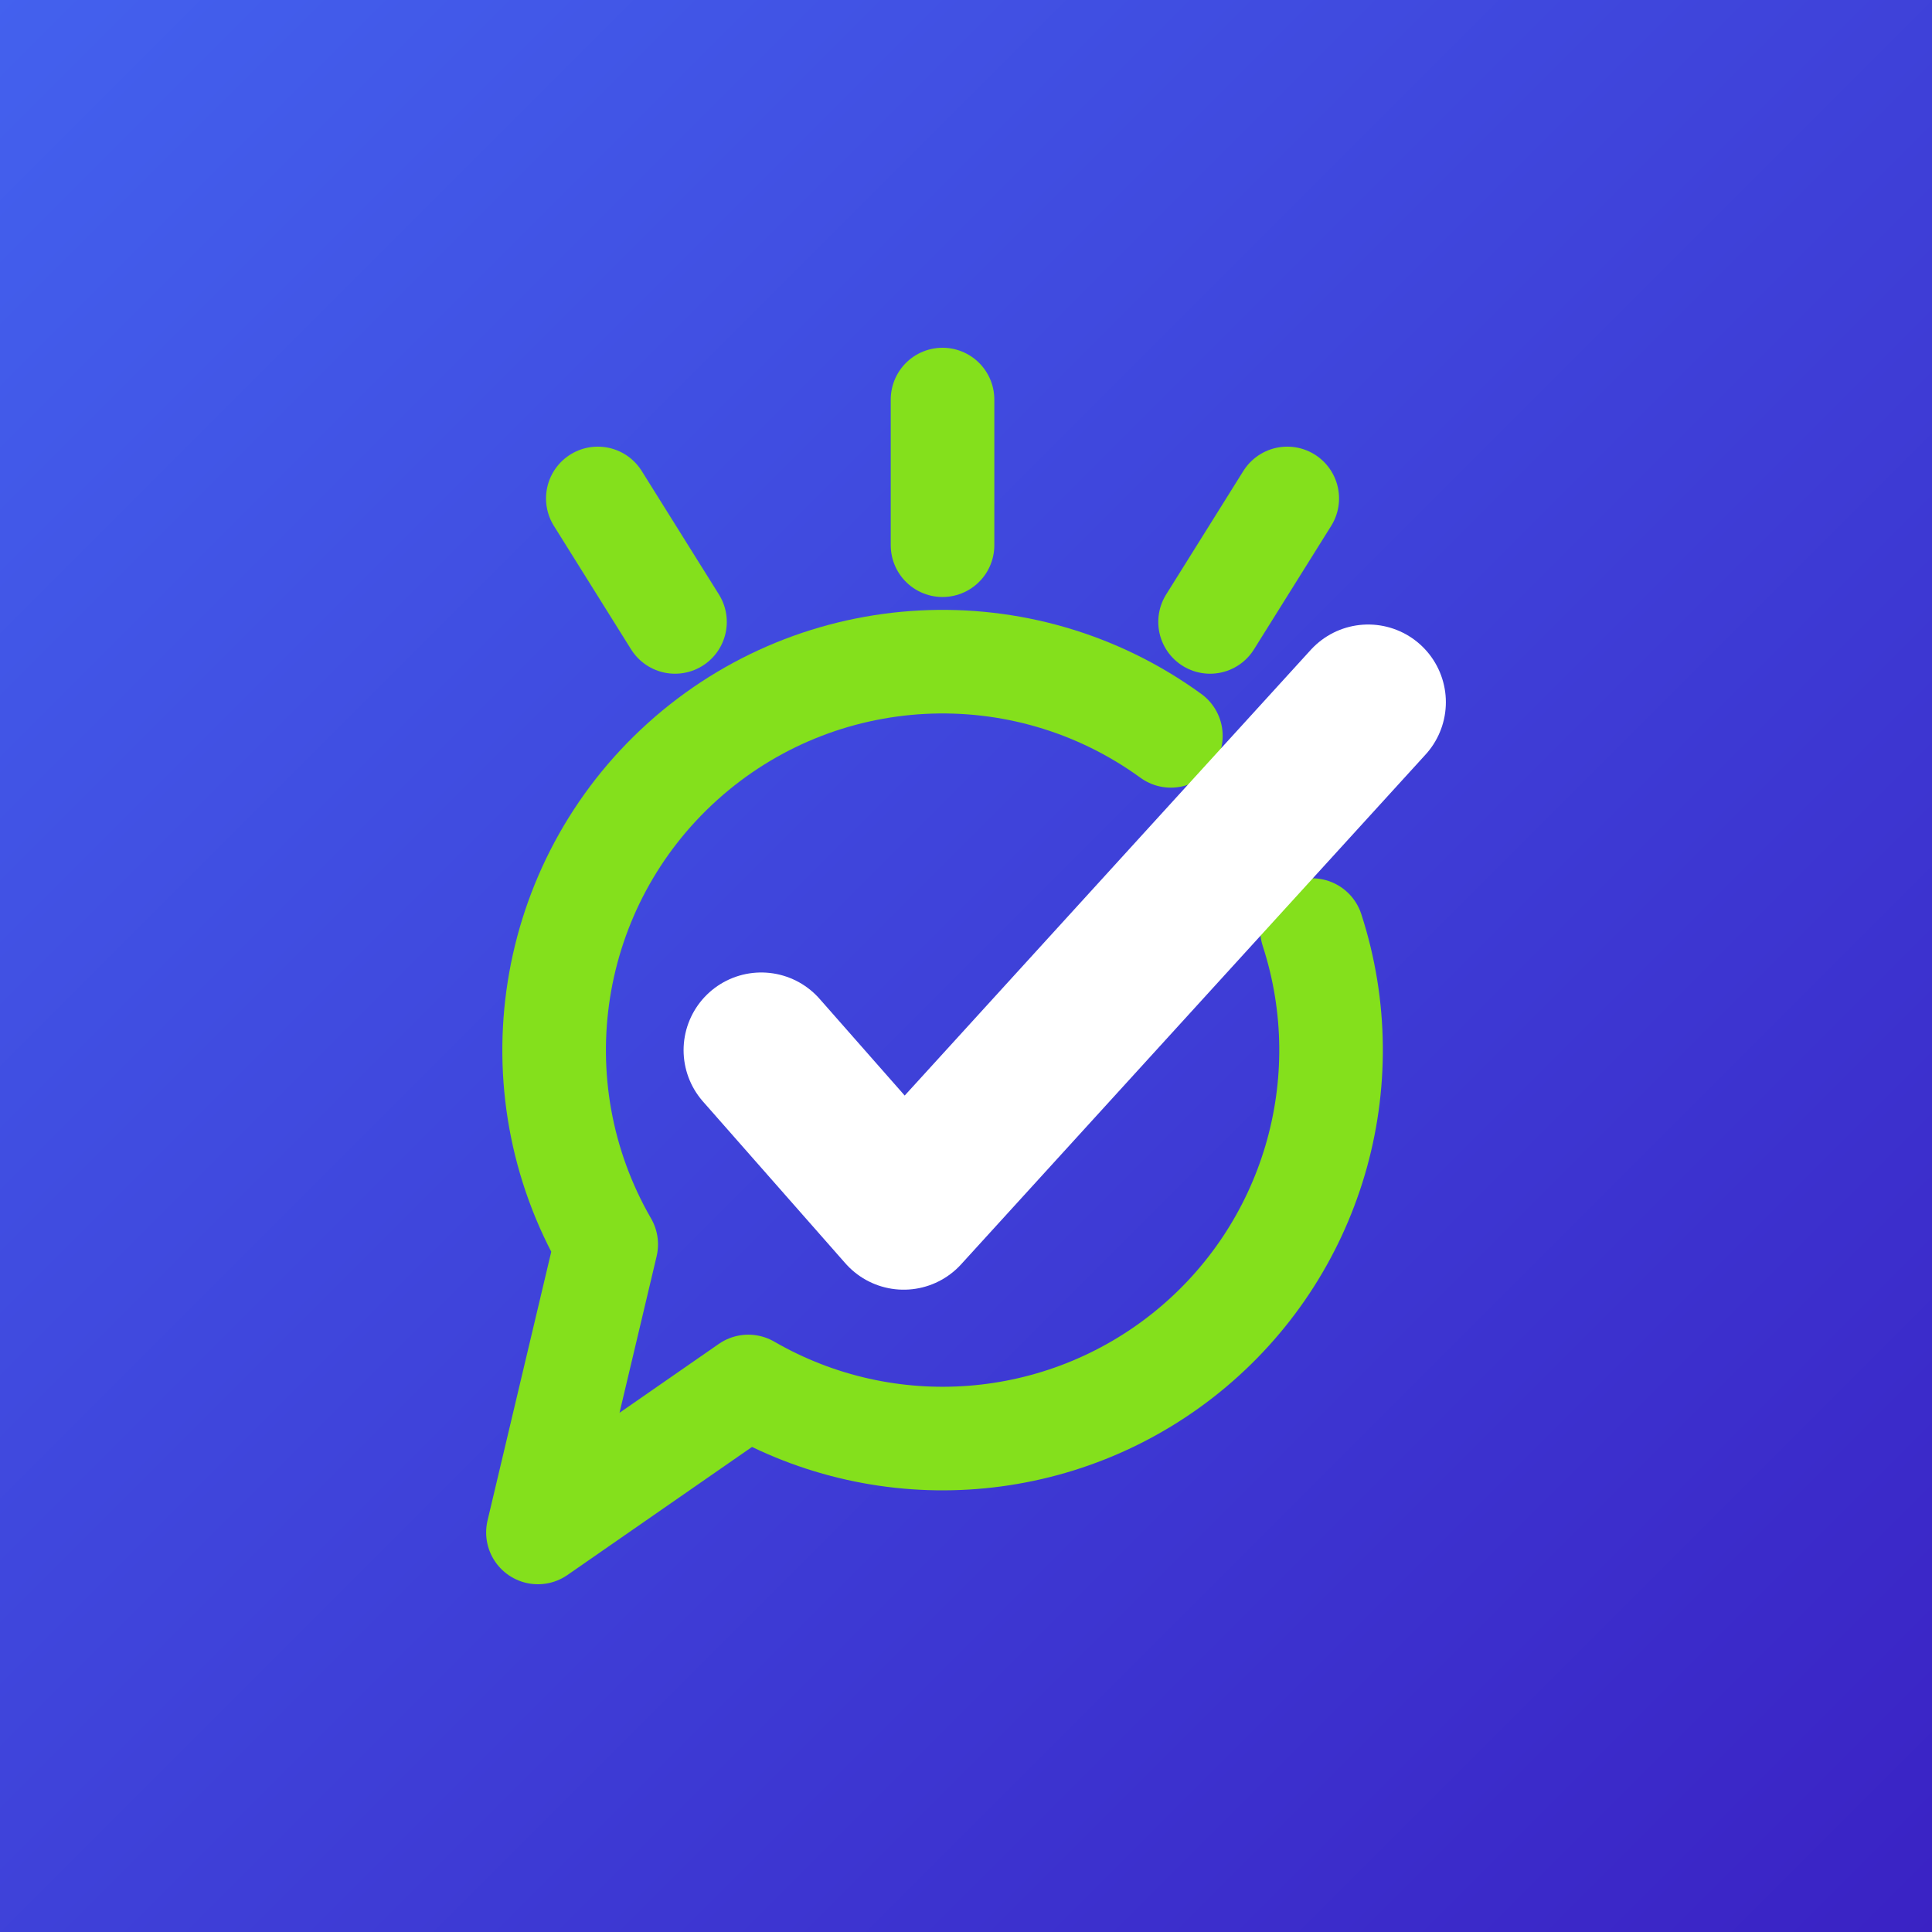
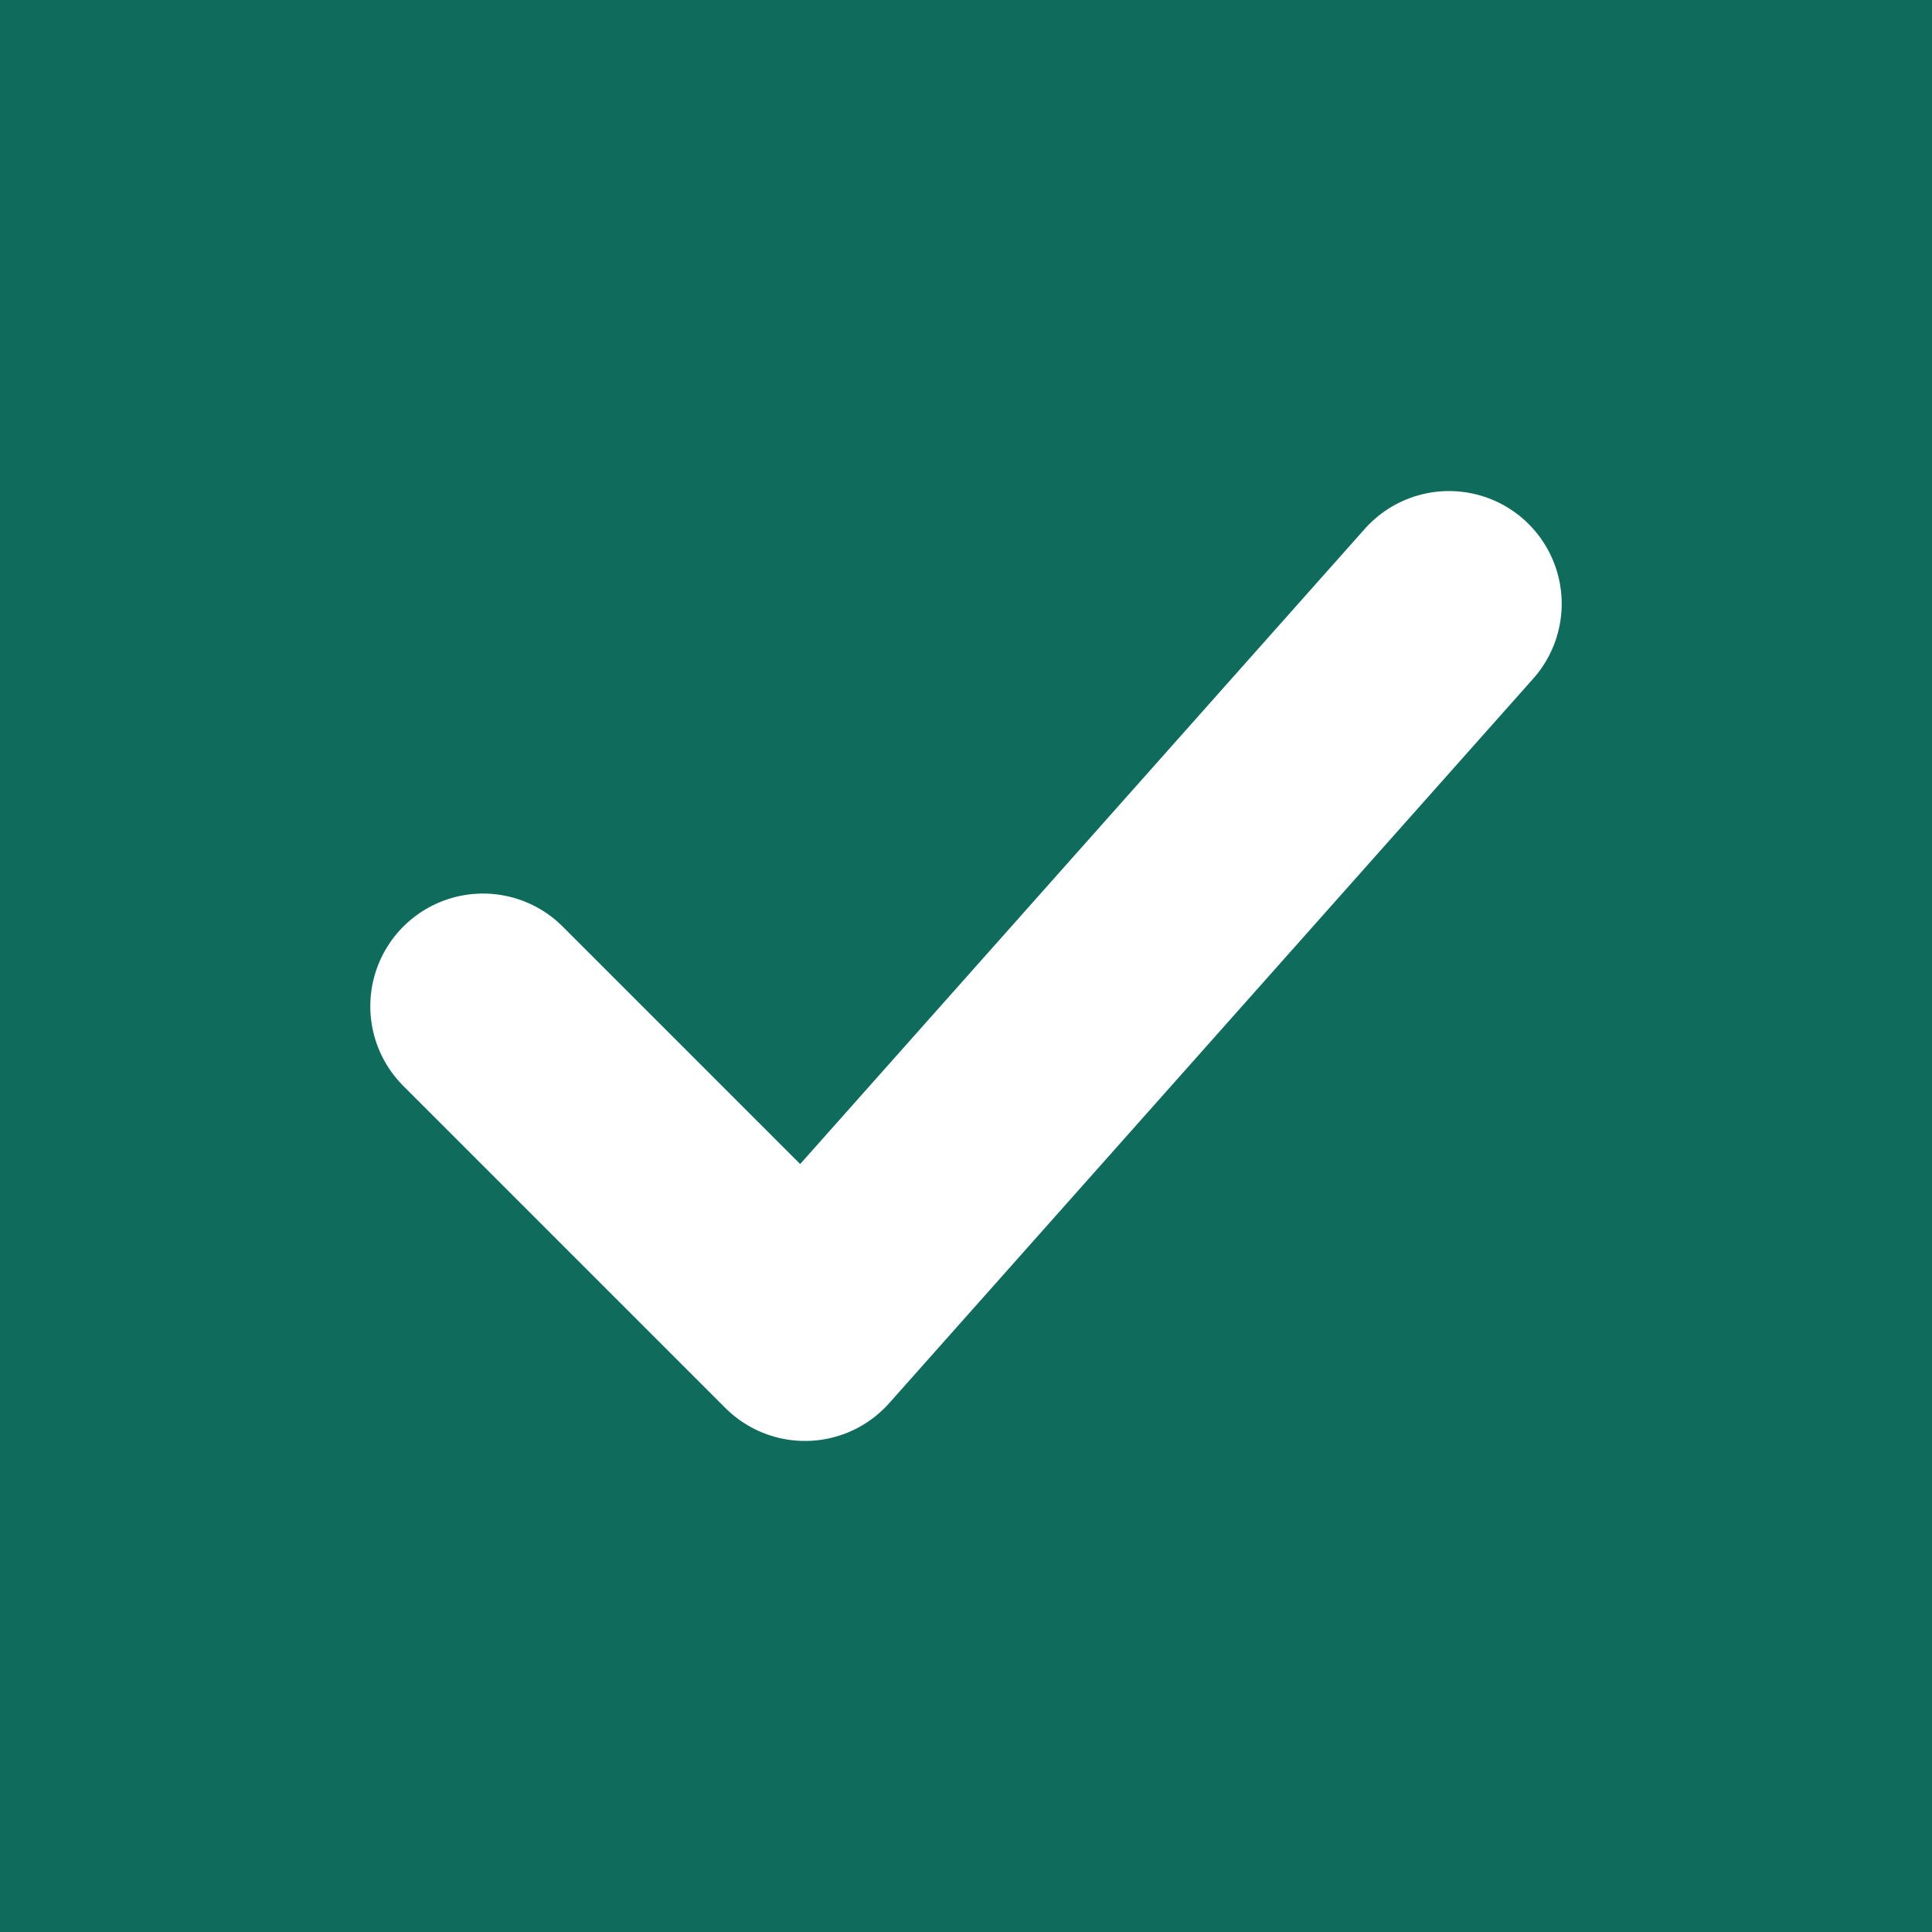
<svg xmlns="http://www.w3.org/2000/svg" viewBox="0 0 1024 1024">
-   <defs>
-     <linearGradient id="bg" x1="0" y1="0" x2="1" y2="1">
-       <stop offset="0" stop-color="#4361EE" />
-       <stop offset="1" stop-color="#3A22C4" />
-     </linearGradient>
-   </defs>
-   <rect width="1024" height="1024" fill="url(#bg)" />
-   <g transform="translate(512.0 512.0) scale(0.8578) translate(-526.5 -508.0)" fill="none" stroke-linecap="round" stroke-linejoin="round">
-     <g stroke="#84E01C" stroke-width="64">
-       <path d="M653.1,365.8 A240 240 0 0 0 304.2,680.0 L262.0,858.0 L392.0,767.8 A240 240 0 0 0 740.3,485.8" />
-       <path d="M346.7,295.4 L299.0,219.1" />
-       <path d="M512.0,248.0 L512.0,158.0" />
-       <path d="M677.3,295.4 L725.0,219.1" />
-     </g>
-     <path d="M400,560 L488,660 L775,345" stroke="#FFFFFF" stroke-width="96" />
-   </g>
+   <rect width="1024" height="1024" fill="#0F6B5C" />
+   <path d="M6 12.5l4 4 8-9" transform="scale(42.6667)" fill="none" stroke="#FFFFFF" stroke-width="2.8" stroke-linecap="round" stroke-linejoin="round" />
</svg>
